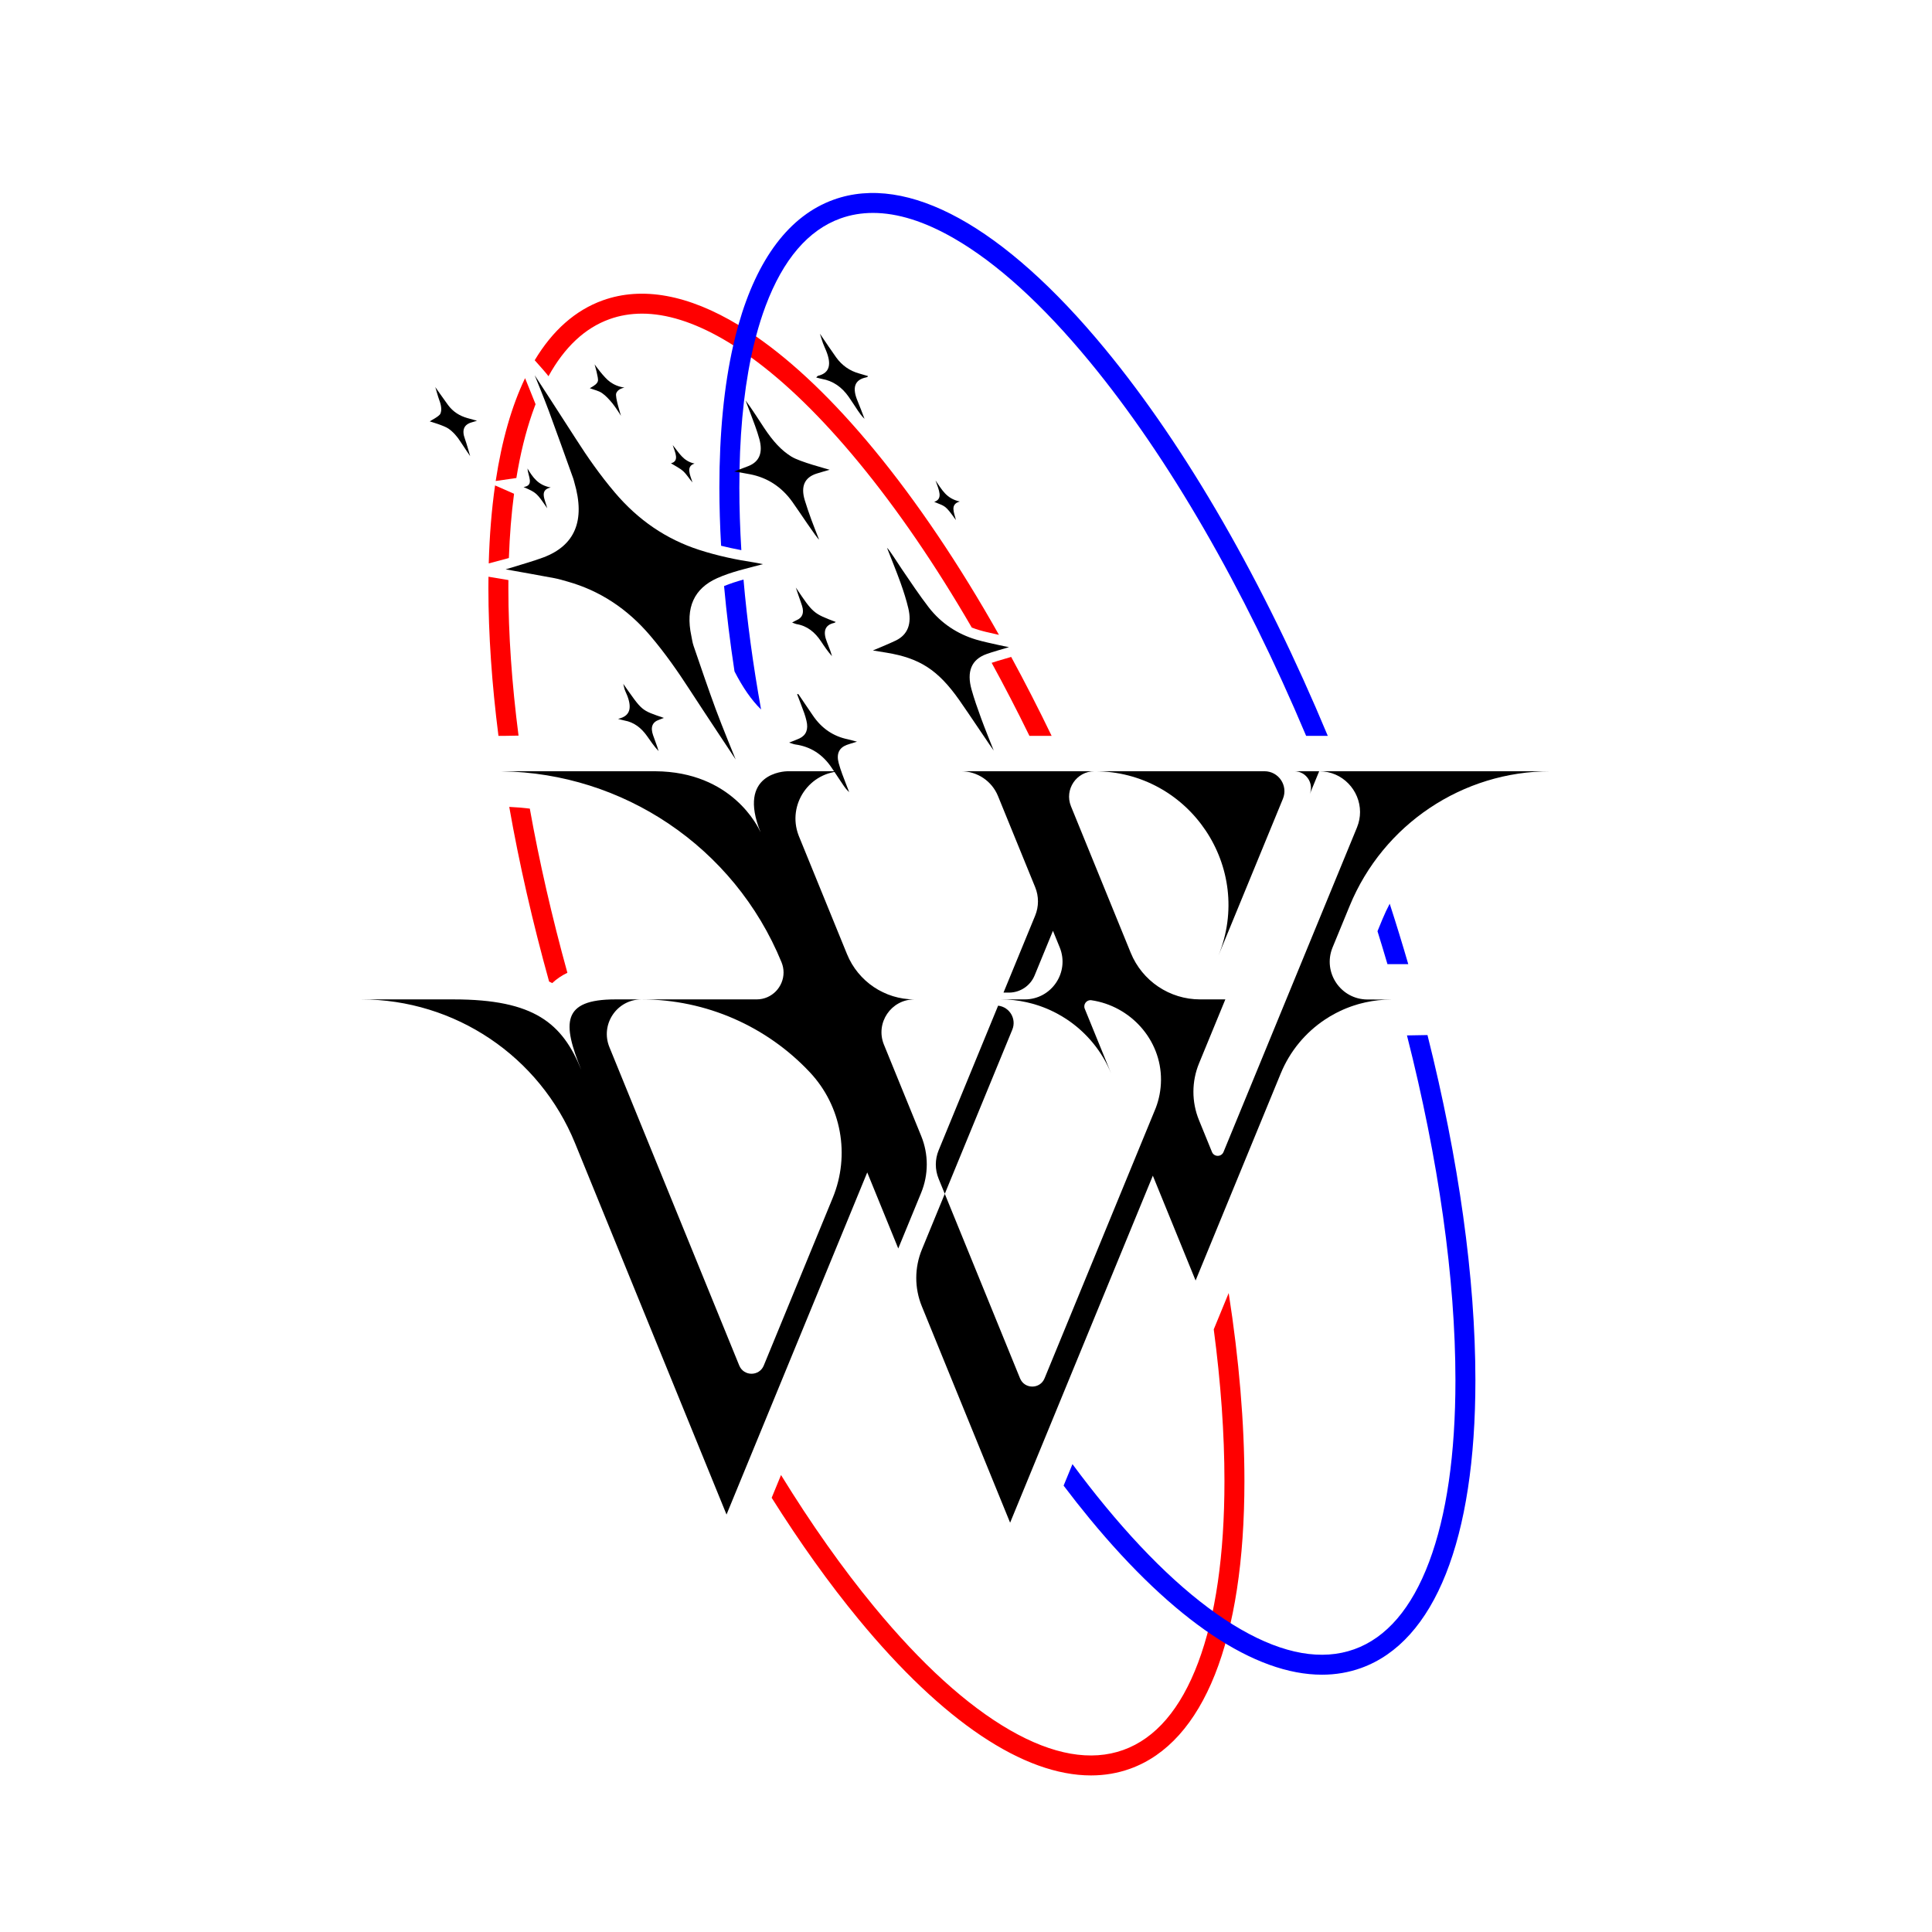
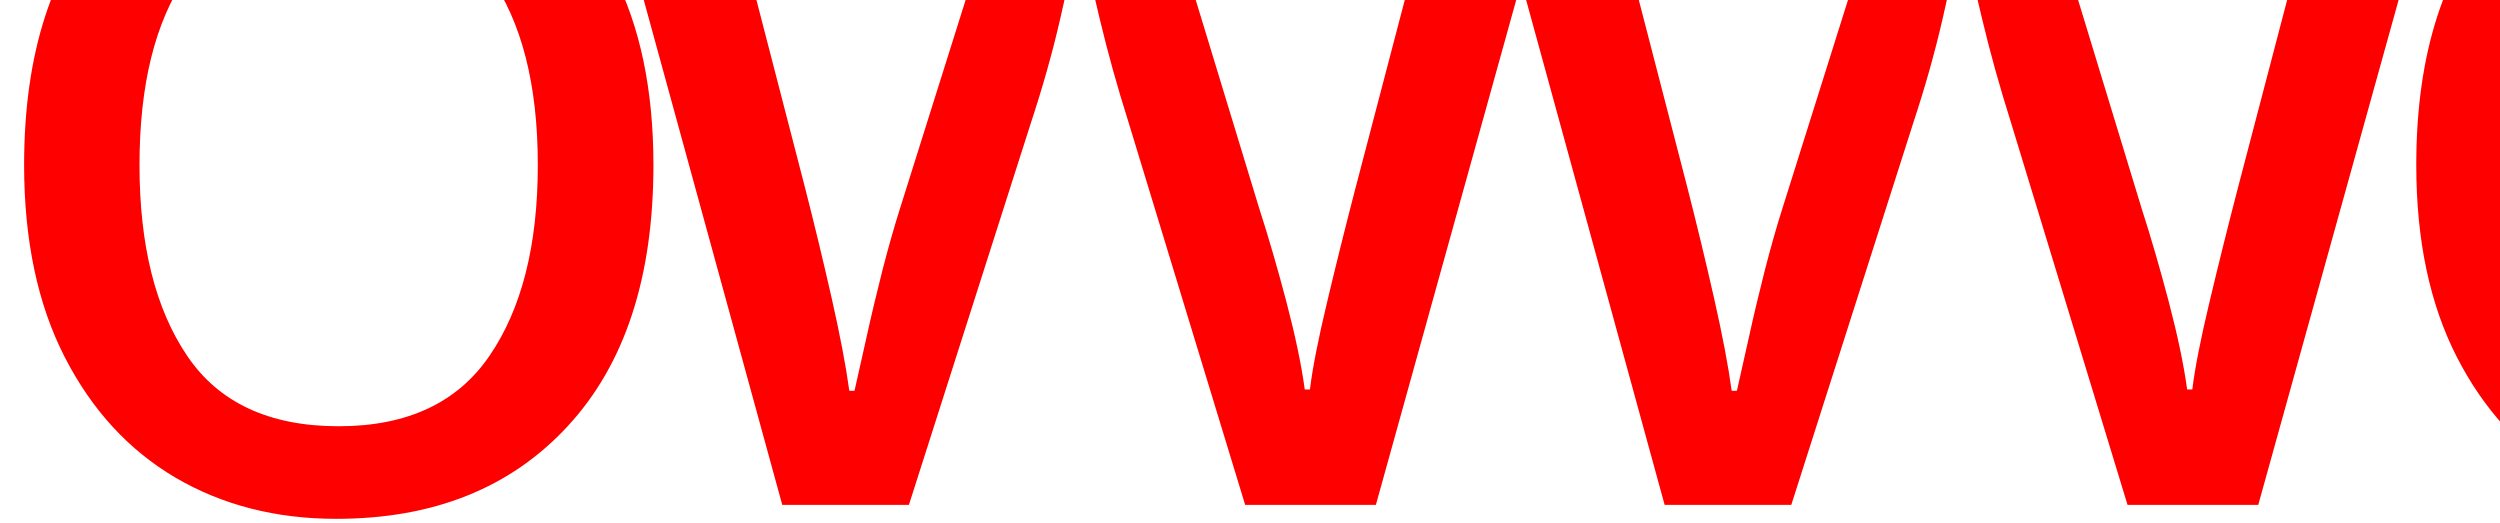
- <svg xmlns="http://www.w3.org/2000/svg" version="1.1" x="0px" y="0px" width="1080px" height="1080px" viewBox="0 0 1080 1080" enable-background="new 0 0 1080 1080" xml:space="preserve">
-   <g id="oo">
-     <g>
-       <path fill="#FF0000" d="M317.173,543.792c-8.649-31.317-15.695-62.082-21.01-91.778c-3.806-0.462-7.638-0.779-11.489-0.953    c5.542,31.554,13.008,64.296,22.277,97.633c0.582,0.285,1.166,0.566,1.735,0.864C311.264,547.132,314.141,545.252,317.173,543.792    L317.173,543.792z" />
-       <path fill="#FF0000" d="M678.494,743.12c3.942,29.847,5.979,58.298,5.982,84.769c0.004,41.334-4.94,75.475-14.695,101.472    c-9.743,25.962-23.82,42.408-41.842,48.88c-18.023,6.472-39.346,2.739-63.378-11.093c-24.065-13.852-49.599-37.047-75.89-68.941    c-17.812-21.607-35.279-46.363-52.073-73.653l-5.228,12.71c15.755,25.04,32.07,47.884,48.688,68.042    c47.041,57.064,92.211,87.166,129.805,87.166c7.609,0,14.908-1.233,21.85-3.726c41.233-14.808,63.935-71.934,63.926-160.858    c-0.003-32.467-3.005-67.836-8.793-105.071L678.494,743.12z" />
-       <path fill="#FF0000" d="M284.181,328.762c0.007,25.783,1.946,53.456,5.685,82.455c-2.546,0.063-5.169,0.112-7.883,0.133    c-0.258,0.007-1.821,0.007-3.341,0.007c-3.697-29.02-5.616-56.728-5.623-82.595c0-2.142,0.014-4.262,0.042-6.369    c3.16,0.53,7.604,1.27,11.141,1.863C284.188,325.749,284.181,327.249,284.181,328.762z" />
-       <path fill="#FF0000" d="M276.745,271.35l10.61,4.667c-1.479,11.175-2.442,23.146-2.888,35.891    c-0.544,0.167-1.109,0.328-1.772,0.523l-9.487,2.518C273.641,299.317,274.826,284.758,276.745,271.35z" />
-       <path fill="#FF0000" d="M296.236,218.11c1.046,2.588,2.114,5.225,3.146,7.855c-0.167,0.44-0.335,0.879-0.502,1.326    c-3.893,10.373-7.018,22.044-9.369,34.942c-0.049,0.272-0.098,0.537-0.147,0.809c-0.251,1.374-0.488,2.762-0.712,4.165    l-11.552,1.674c3.411-22.602,8.922-41.87,16.421-57.482C294.603,214.085,295.768,216.952,296.236,218.11z" />
-       <path fill="#FF0000" d="M556.054,354.357c-3.041-0.67-5.909-1.305-8.804-2.17c-1.374-0.412-2.721-0.872-4.025-1.388    c-20.16-34.754-41.437-65.909-63.237-92.354c-20.635-25.03-40.795-44.702-60.153-58.695c-3.341-2.428-6.655-4.674-9.941-6.746    c-1.939-1.228-3.872-2.393-5.797-3.502c-16.4-9.438-31.538-14.175-45.225-14.175c-6.369,0-12.424,1.025-18.151,3.083    c-13.715,4.925-25.148,15.626-34.119,31.901c-0.781-1.151-4.723-5.637-7.701-8.936c9.976-16.637,22.734-27.973,38.047-33.47    c22.149-7.952,47.932-3.09,75.828,13.757c3.251,1.953,6.522,4.081,9.829,6.369c21.144,14.622,43.355,35.842,65.999,63.314    c24.179,29.334,47.715,64.346,69.822,103.544C557.637,354.706,556.849,354.531,556.054,354.357z" />
-       <path fill="#FF0000" d="M587.864,411.35h-12.403c-6.85-14.022-13.903-27.646-21.116-40.823c2.183-0.746,4.52-1.423,6.983-2.142    c1.27-0.377,2.574-0.753,3.927-1.158C572.998,381.452,580.546,396.178,587.864,411.35z" />
-     </g>
-     <g>
-       <path fill="#0000FF" d="M776.855,505.187c-1.484,2.825-2.86,5.727-4.093,8.723c-0.841,2.043-1.78,4.327-2.734,6.645    c1.917,6.151,3.769,12.287,5.566,18.407l11.639,0.016C783.977,527.766,780.508,516.493,776.855,505.187L776.855,505.187z" />
-       <path fill="#0000FF" d="M415.628,323.977c2.009,23.251,5.302,47.562,9.815,72.626c-5.42-5.295-10.206-12.264-14.845-21.27    c-2.483-16.296-4.444-32.229-5.839-47.715C408.164,326.202,411.813,325.044,415.628,323.977z" />
-       <path fill="#0000FF" d="M742.241,411.35h-12.103c-34.901-82.839-76.91-155.689-121.032-209.208    c-26.292-31.894-51.824-55.089-75.891-68.943c-16.393-9.438-31.531-14.175-45.225-14.175c-6.369,0-12.424,1.026-18.151,3.083    c-18.019,6.474-32.096,22.916-41.842,48.88c-2.002,5.337-3.802,11.022-5.392,17.042c-1.012,3.774-1.932,7.68-2.769,11.72    c-4.346,20.865-6.536,45.19-6.536,72.71c0.007,11.343,0.377,23.055,1.116,35.082c-3.969-0.746-7.715-1.556-11.315-2.455    c-0.635-11.161-0.956-22.051-0.963-32.626c0-30.317,2.637-56.945,7.757-79.456c0.879-3.906,1.842-7.687,2.881-11.343    c10.492-37.063,28.559-61.179,53.289-70.059c41.235-14.803,95.096,14.824,151.657,83.439    C663.274,250.304,706.559,325.728,742.241,411.35z" />
-       <path fill="#0000FF" d="M786.504,578.802c17.664,69.585,27.085,135.77,27.092,192.785c0.004,41.334-4.94,75.475-14.695,101.472    c-9.743,25.962-23.819,42.408-41.842,48.88c-18.023,6.471-39.347,2.739-63.378-11.093c-24.065-13.852-49.599-37.047-75.89-68.942    c-6.14-7.447-12.238-15.272-18.282-23.443l-4.943,12.02c4.84,6.398,9.713,12.58,14.612,18.523    c47.042,57.064,92.211,87.165,129.804,87.165c7.61,0,14.91-1.233,21.851-3.725c41.233-14.808,63.936-71.935,63.926-160.858    c-0.006-57.206-9.313-123.415-26.789-192.982C794.717,578.647,790.633,578.713,786.504,578.802L786.504,578.802z" />
-     </g>
-   </g>
-   <g id="ww">
-     <g>
-       <path d="M565.884,575.586l-37.744,91.772l-2.916-7.143l-0.544-1.335c-2.075-5.086-2.066-10.784,0.024-15.864l29.387-71.445v-0.007    l3.865-9.39l0.126,0.015C564.459,562.996,568.33,569.641,565.884,575.586" />
-       <path d="M681.116,534.173l36.043-87.641c3.021-7.346-2.38-15.407-10.322-15.407h-94.984    C665.008,431.125,701.178,485,681.116,534.173" />
-       <path d="M732.158,443.94l5.274-12.815h-13.938C730.115,431.125,734.621,437.815,732.158,443.94" />
-       <path d="M744.868,529.744c-5.574,13.826,4.583,28.936,19.519,28.978l13.254,0.042c-4.904,0-9.724,0.537-14.384,1.57    c-1.088,0.23-2.163,0.502-3.23,0.795c-0.398,0.112-0.802,0.223-1.2,0.342c-0.795,0.23-1.59,0.481-2.372,0.746    c-0.391,0.133-0.788,0.265-1.179,0.405c-0.523,0.181-1.039,0.377-1.556,0.579c-0.439,0.16-0.879,0.335-1.318,0.516    c-0.14,0.056-0.279,0.112-0.412,0.174c-0.412,0.167-0.809,0.342-1.214,0.516c-0.056,0.021-0.119,0.049-0.174,0.077    c-0.467,0.209-0.935,0.425-1.402,0.649c-0.558,0.258-1.102,0.516-1.646,0.802c-0.384,0.188-0.76,0.384-1.13,0.586    c-2.016,1.06-3.962,2.218-5.853,3.481c-10.792,7.213-19.491,17.558-24.639,30.108l-0.007,0.007l-28.273,68.741l-19.309,46.955    l-6.941-17.021v-0.007l-16.958-41.57l-51.594,125.441l-8.88,21.591l-3.9,9.473l-15.41,37.475l-6.941-17.007l-42.421-103.99    c-4.151-10.171-4.13-21.563,0.049-31.727l12.794-31.113l42.062,103.138c2.502,6.134,11.182,6.148,13.703,0.022l53.596-130.317    l7.646-18.577c0.349-0.781,0.677-1.577,0.977-2.386c1.828-4.82,2.839-10.038,2.881-15.494    c0.16-22.574-17.112-41.423-38.926-44.604c-2.651-0.384-4.702,2.295-3.69,4.779l14.796,36.282    c-5.12-12.564-13.791-22.944-24.562-30.185c-1.883-1.27-3.83-2.435-5.839-3.502c-0.37-0.202-0.746-0.398-1.13-0.586    c-0.544-0.286-1.088-0.551-1.646-0.809c-0.46-0.223-0.928-0.439-1.395-0.649c-0.056-0.028-0.119-0.056-0.174-0.077    c-0.405-0.181-0.802-0.356-1.214-0.523c-0.133-0.063-0.272-0.119-0.412-0.174c-0.439-0.181-0.879-0.356-1.318-0.523    c-0.516-0.202-1.032-0.398-1.556-0.579c-0.391-0.14-0.781-0.279-1.172-0.412c-0.781-0.265-1.577-0.516-2.372-0.753    c-0.398-0.119-0.802-0.23-1.2-0.342c-1.067-0.3-2.142-0.572-3.23-0.809c-4.716-1.06-9.599-1.611-14.566-1.611h13.443    c14.97,0,25.176-15.145,19.567-29.013l-3.802-9.327l-10.241,24.918c-2.393,5.825-8.064,9.627-14.363,9.627h-3.042l17.698-43.028    c2.086-5.085,2.093-10.785,0.021-15.87l-14.105-34.566l-6.69-16.414c-3.418-8.385-11.58-13.868-20.635-13.868h74.601    c-10.08,0-16.958,10.192-13.191,19.533c0.007,0.021,0.014,0.042,0.021,0.063l2.546,6.236l30.855,75.661    c6.425,15.752,21.744,26.048,38.758,26.048h14.133l-14.698,35.738c-4.179,10.164-4.199,21.556-0.049,31.734l7.269,17.817    c1.178,2.889,5.268,2.895,6.455,0.009l22.746-55.293v-0.007l10.987-26.725l1.346-3.272l39.519-96.086l0.049-0.126    c1.144-2.832,1.674-5.72,1.674-8.532c0-12.047-9.724-22.797-22.839-22.797h129.376c-49.236,0-93.603,29.724-112.333,75.263    C754.474,506.388,744.875,529.716,744.868,529.744" />
-       <path d="M514.924,666.802l-12.794,31.099l-5.86-14.377l-4.388-10.75l-7.088-17.384l-12.264,29.836h-0.007v0.007l-4.625,11.238    l-41.13,100l-20.635,50.171l-6.697-16.407L321.46,639.059c-19.826-48.615-67.101-80.391-119.602-80.391h51.733    c45.183,0,60.753,13.394,71.357,39.393c-10.603-25.999-11.029-39.393,19.002-39.393h14.656c-13.763,0-23.139,13.952-17.942,26.697    l33.631,82.462l13.722,33.638v0.007l25.225,61.849c2.504,6.139,11.189,6.153,13.708,0.021l25.769-62.651v-0.007l4.36-10.596    l8.441-20.523c9.815-23.865,4.876-51.308-12.78-70.129c-23.941-25.525-57.782-40.767-94.126-40.767h64.325    c8.657,0,15.075-7.095,15.075-15.047c0-1.877-0.356-3.809-1.13-5.699c-13.205-32.257-35.507-58.933-63.208-77.551    c-27.053-18.186-59.268-28.692-93.213-29.222c-0.153,0-0.307-0.007-0.453-0.007l86.342-0.007    c42.894,0.272,57.537,31.217,58.82,34.133c-13.401-33.15,13.464-34.112,15.033-34.14h0.07h30.799    c-18.528,0.049-31.203,18.619-24.667,35.828c0.077,0.202,0.16,0.412,0.244,0.621l26.829,65.783    c3.118,7.653,8.406,13.98,14.97,18.396c6.571,4.416,14.419,6.913,22.686,6.913c-13.017,0-21.89,13.15-17.049,25.204l0.028,0.063    l9.99,24.499l10.868,26.634C519.124,645.246,519.102,656.638,514.924,666.802" />
-     </g>
-   </g>
-   <g id="stars">
-     <path d="M555.487,419.558c-2.35-5.987-4.829-11.991-7.012-17.958c-1.976-5.399-3.881-10.807-5.371-16.126   c-2.818-10.052-0.099-16.824,8.4-19.864c3.85-1.377,7.945-2.453,12.537-3.85c-2.343-0.477-3.999-0.774-5.676-1.164   c-4.23-0.983-8.438-1.784-12.712-3.061c-10.414-3.11-19.604-9.077-26.56-18.116c-5.348-6.95-10.064-14.101-14.912-21.192   c-2.176-3.184-7.205-11.243-8.335-11.974c2.539,6.512,5.238,13.044,7.565,19.528c1.724,4.806,3.255,9.616,4.359,14.308   c2.006,8.522-0.268,14.654-6.932,17.935c-3.429,1.688-12.891,5.587-12.891,5.587s5.081,0.825,7.624,1.244   c18.528,3.054,28.753,9.602,40.639,26.453C541.397,398.662,555.29,419.568,555.487,419.558" />
-     <path d="M410.391,263.54c3.59,0.633,6.266,1.064,8.968,1.591c9.476,1.847,17.506,6.909,23.577,15.428   c4.101,5.754,13.343,19.865,14.921,21.072c-1.436-3.695-2.947-7.4-4.289-11.083c-1.327-3.644-2.595-7.286-3.688-10.894   c-2.38-7.853-0.068-12.802,6.645-14.926c2.224-0.704,4.509-1.33,7.249-2.133c-1.471-0.477-16.568-4.378-21.353-7.336   c-5.65-3.493-10.277-8.529-15.279-16.073c-3.367-5.078-6.536-10.192-10.368-15.347c1.783,4.738,3.611,9.482,5.33,14.212   c0.9,2.478,1.719,4.954,2.384,7.392c2.044,7.5,0.101,12.6-6.073,15.073C415.984,261.488,413.482,262.378,410.391,263.54" />
-     <path d="M445.573,388.014c1.342,3.549,2.723,7.103,4.007,10.645c0.527,1.45,0.907,2.889,1.249,4.31   c1.147,4.76-0.19,8.038-3.914,9.812c-1.669,0.795-3.491,1.418-5.792,2.337c1.528,0.467,2.554,0.913,3.469,1.041   c8.442,1.177,15.339,5.439,20.522,13.337c2.001,3.048,4.059,6.086,6.106,9.126c0.947,1.406,1.927,2.806,3.476,4.178   c-1.309-3.391-2.665-6.788-3.909-10.172c-0.749-2.038-1.419-4.073-1.957-6.075c-1.394-5.186,0.238-8.513,4.49-10.137   c1.53-0.585,3.191-1.009,5.747-1.802c-2.417-0.639-3.759-1.061-5.06-1.327c-8.135-1.66-14.707-6.058-19.664-13.412   c-2.67-3.961-5.381-7.913-8.073-11.869C446.039,388.01,445.806,388.012,445.573,388.014" />
-     <path d="M485.204,210.221c-1.771-0.52-3.385-1.018-4.988-1.461c-5.215-1.44-9.538-4.468-12.797-8.985   c-2.892-4.01-5.553-8.076-9.083-13.24c0.774,2.427,1.171,3.855,1.707,5.3c0.541,1.457,1.245,2.933,1.833,4.396   c2.867,7.148,2.154,12.23-4.568,13.851c-0.323,0.078-0.469,0.402-1.048,0.934c1.437,0.363,2.347,0.649,3.216,0.802   c6.167,1.09,11.108,4.536,14.931,9.988c1.817,2.591,3.456,5.221,5.209,7.827c1.029,1.53,2.123,3.047,3.651,4.486   c-1.286-3.325-2.474-6.642-3.878-9.976c-3.025-7.183-1.885-11.83,4.83-13.19c0.262-0.053,0.492-0.156,0.712-0.263   C485.014,210.648,485.031,210.528,485.204,210.221" />
-     <path d="M371.13,401.321c-13.081-4.447-11.947-3.815-22.724-19.044c0.476,1.75,0.588,2.847,1.106,3.957   c3.658,7.849,4.011,13.86-4.009,15.616c1.18,0.31,2.388,0.711,3.536,0.913c5.344,0.942,9.415,4.115,12.647,8.679   c1.979,2.794,3.83,5.617,6.451,8.435c-0.23-0.769-0.422-1.533-0.695-2.307c-0.767-2.177-1.577-4.361-2.35-6.539   c-1.619-4.564-0.412-7.416,3.392-8.697C369.267,402.071,370.008,401.754,371.13,401.321" />
-     <path d="M240.24,235.57c0,0,7.939,2.291,10.408,4.003c2.649,1.837,4.896,4.365,6.84,7.441c1.469,2.324,5.333,7.974,5.333,7.974   s-2.062-7.348-2.892-9.542c-1.962-5.186-0.495-8.23,3.979-9.411c0.635-0.168,1.242-0.376,2.751-0.837   c-2.467-0.682-3.95-1.083-5.436-1.505c-4.248-1.203-7.964-3.484-10.759-7.274c-2.322-3.148-7.115-10.018-7.115-10.018   s1.6,5.667,2.165,7.133c1.215,3.152,1.509,5.77,0.661,7.728C245.492,232.84,240.546,235.192,240.24,235.57" />
-     <path d="M442.791,347.998c1.282,0.464,1.917,0.789,2.478,0.881c5.967,0.977,10.307,4.546,13.704,9.678   c1.801,2.722,3.618,5.442,6.114,8.252c-0.315-1.018-0.585-2.029-0.956-3.053c-0.579-1.598-1.201-3.203-1.849-4.809   c-2.336-5.789-1.316-9.554,4.026-10.742c0.343-0.076,0.57-0.317,0.904-0.512c-12.609-4.805-12.643-4.836-22.349-19.269   c0.527,1.568,1.046,3.134,1.581,4.702c0.642,1.881,1.362,3.775,1.935,5.644c1.212,3.954,0.11,6.537-3.02,7.893   C444.615,346.987,443.946,347.394,442.791,347.998" />
-     <path d="M349.055,216.67c-3.277-0.479-5.883-1.636-8.095-3.228c-3.472-2.499-8.574-9.765-8.574-9.765s2.271,7.726,1.873,9.259   c-0.397,1.533-1.816,2.543-4.546,4.083c2.474,0.938,4.885,1.387,6.805,2.703c2.186,1.498,4.116,3.699,5.82,5.729   c1.615,1.925,4.811,7.002,4.811,7.002s-3.441-10.616-2.685-12.572C345.064,218.332,346.508,217.224,349.055,216.67" />
-     <path d="M388.272,259.143c-6.48-1.355-8.755-6.236-12.225-10.323c1.415,4.268,3.821,8.94-0.98,10.16   c2.403,1.512,4.961,2.697,6.85,4.428c1.962,1.798,3.275,4.125,5.187,6.278C385.711,265.366,383.342,260.676,388.272,259.143" />
-     <path d="M534.355,290.722c-0.879-4.013-3.526-8.769,2.165-10.369c-7.547-1.683-9.858-6.486-13.547-11.746   c1.976,5.508,4.253,10.321-0.748,11.934C528.478,283.234,528.12,281.983,534.355,290.722" />
-     <path d="M292.676,272.262c7.261,3.196,7.261,3.196,13.224,11.86c-1.161-4.737-4.655-10.188,1.958-11.612   c-7.042-1.313-9.895-5.512-13.003-10.622C295.174,266.176,298.784,271.378,292.676,272.262" />
-     <path d="M282.666,318.261c9.685,1.745,18.486,3.289,27.322,4.952c2.404,0.452,4.903,1.217,7.372,1.915   c17.824,5.042,33.177,15.015,46.061,30.15c8.461,9.94,15.579,20.205,22.292,30.566c7.37,11.374,25.526,38.696,25.526,38.696   s-7.703-18.777-11.148-28.116c-4.363-11.829-8.333-23.612-12.387-35.402c-0.646-1.879-0.845-3.696-1.239-5.539   c-3.408-15.944,1.616-26.522,14.386-32.263c7.795-3.505,16.692-5.512,25.63-7.839c-1.482-0.301-2.986-0.67-4.442-0.892   c-10.202-1.553-20.522-3.653-31.181-7.098c-18.372-5.937-34.029-16.582-47.152-32.059c-8.321-9.812-15.367-19.923-21.894-30.151   c-6.521-10.221-22.91-35.408-22.91-35.408s5.461,13.364,7.92,20.013c4.646,12.565,9.093,25.106,13.611,37.656   c0.262,0.728,0.405,1.44,0.617,2.161c6.308,21.494,0.298,35.413-17.402,42.031c-5.496,2.055-11.365,3.655-17.069,5.458   C285.488,317.436,284.375,317.751,282.666,318.261" />
+ <svg xmlns="http://www.w3.org/2000/svg" width="653.829" height="136.689" viewBox="0 0 172.992 36.166" version="1.1" id="svg1">
+   <defs id="defs1" />
+   <g id="layer1" transform="translate(-41.12517,-48.51976)">
+     <text xml:space="preserve" style="font-style:normal;font-variant:normal;font-weight:normal;font-stretch:normal;font-size:87.781px;font-family:Cormorant;-inkscape-font-specification:Cormorant;letter-spacing:-7.938px;fill:#ff0000;fill-opacity:1;stroke-width:7.315" x="37.965" y="83.544" id="text2">
+       <tspan id="tspan2" style="font-style:normal;font-variant:normal;font-weight:normal;font-stretch:normal;font-family:Cormorant;-inkscape-font-specification:Cormorant;letter-spacing:-7.938px;fill:#ff0000;fill-opacity:1;stroke-width:7.315" x="37.965" y="83.544">owwo</tspan>
+     </text>
  </g>
</svg>
